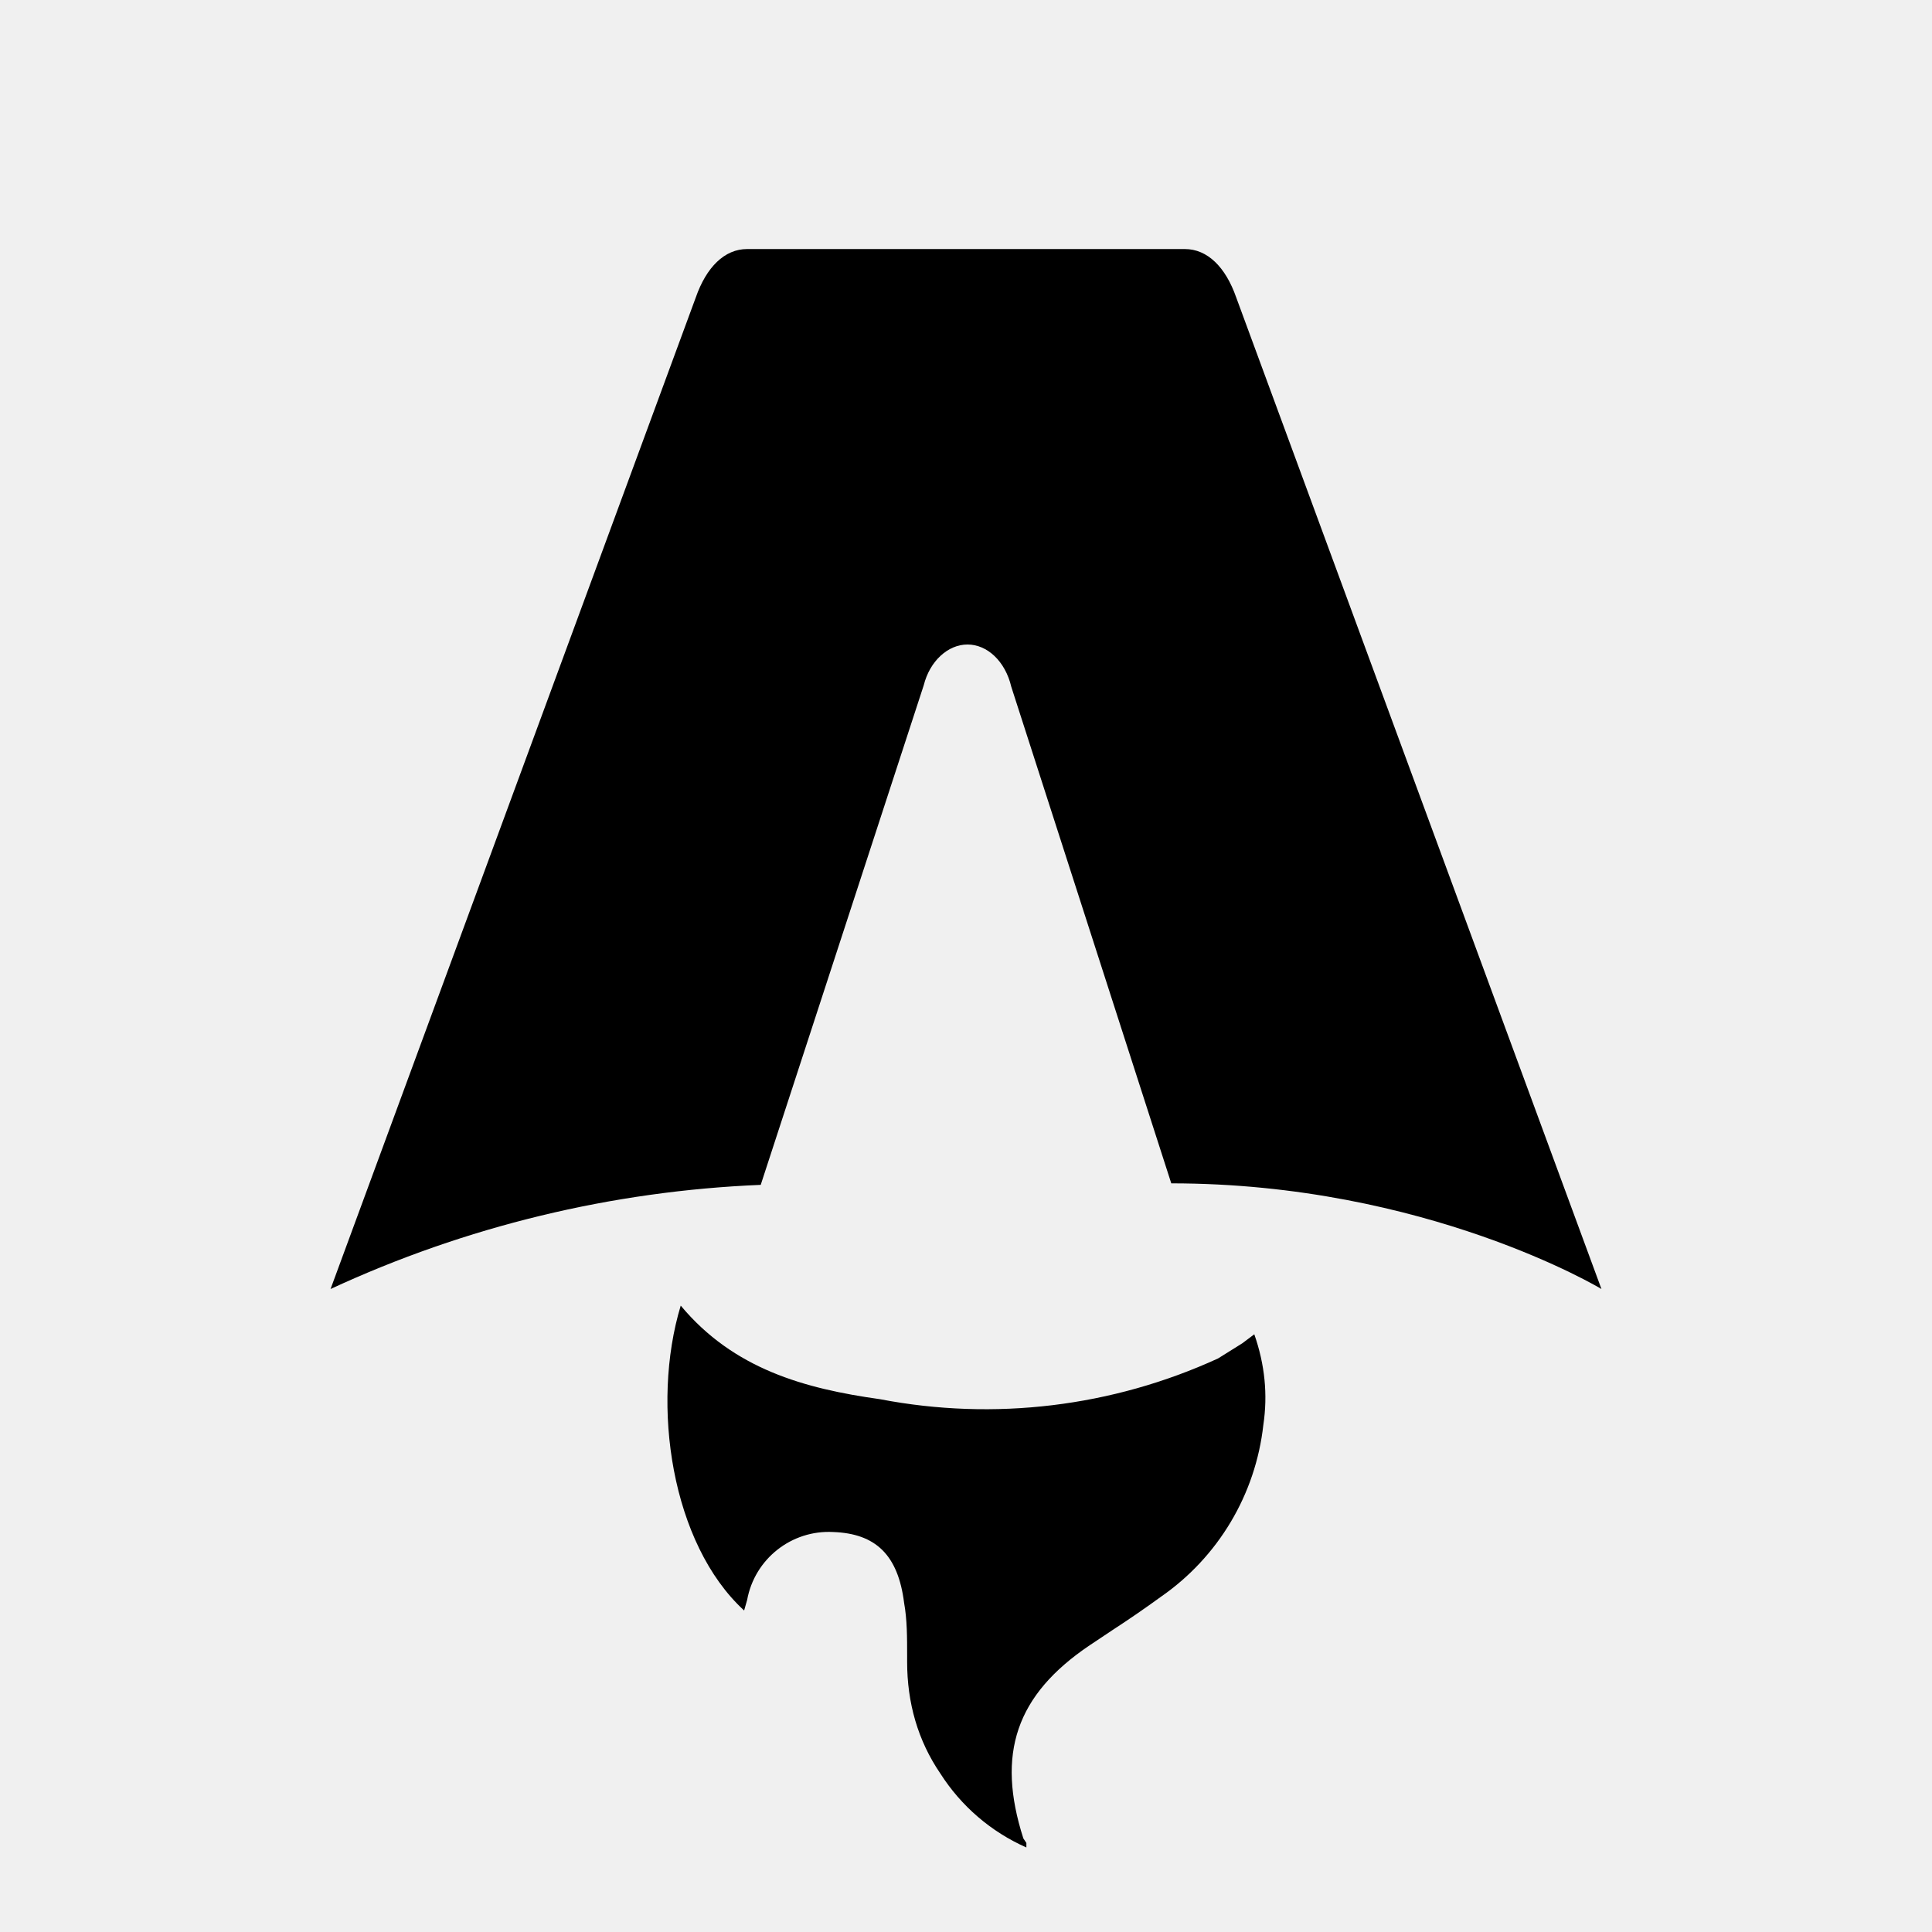
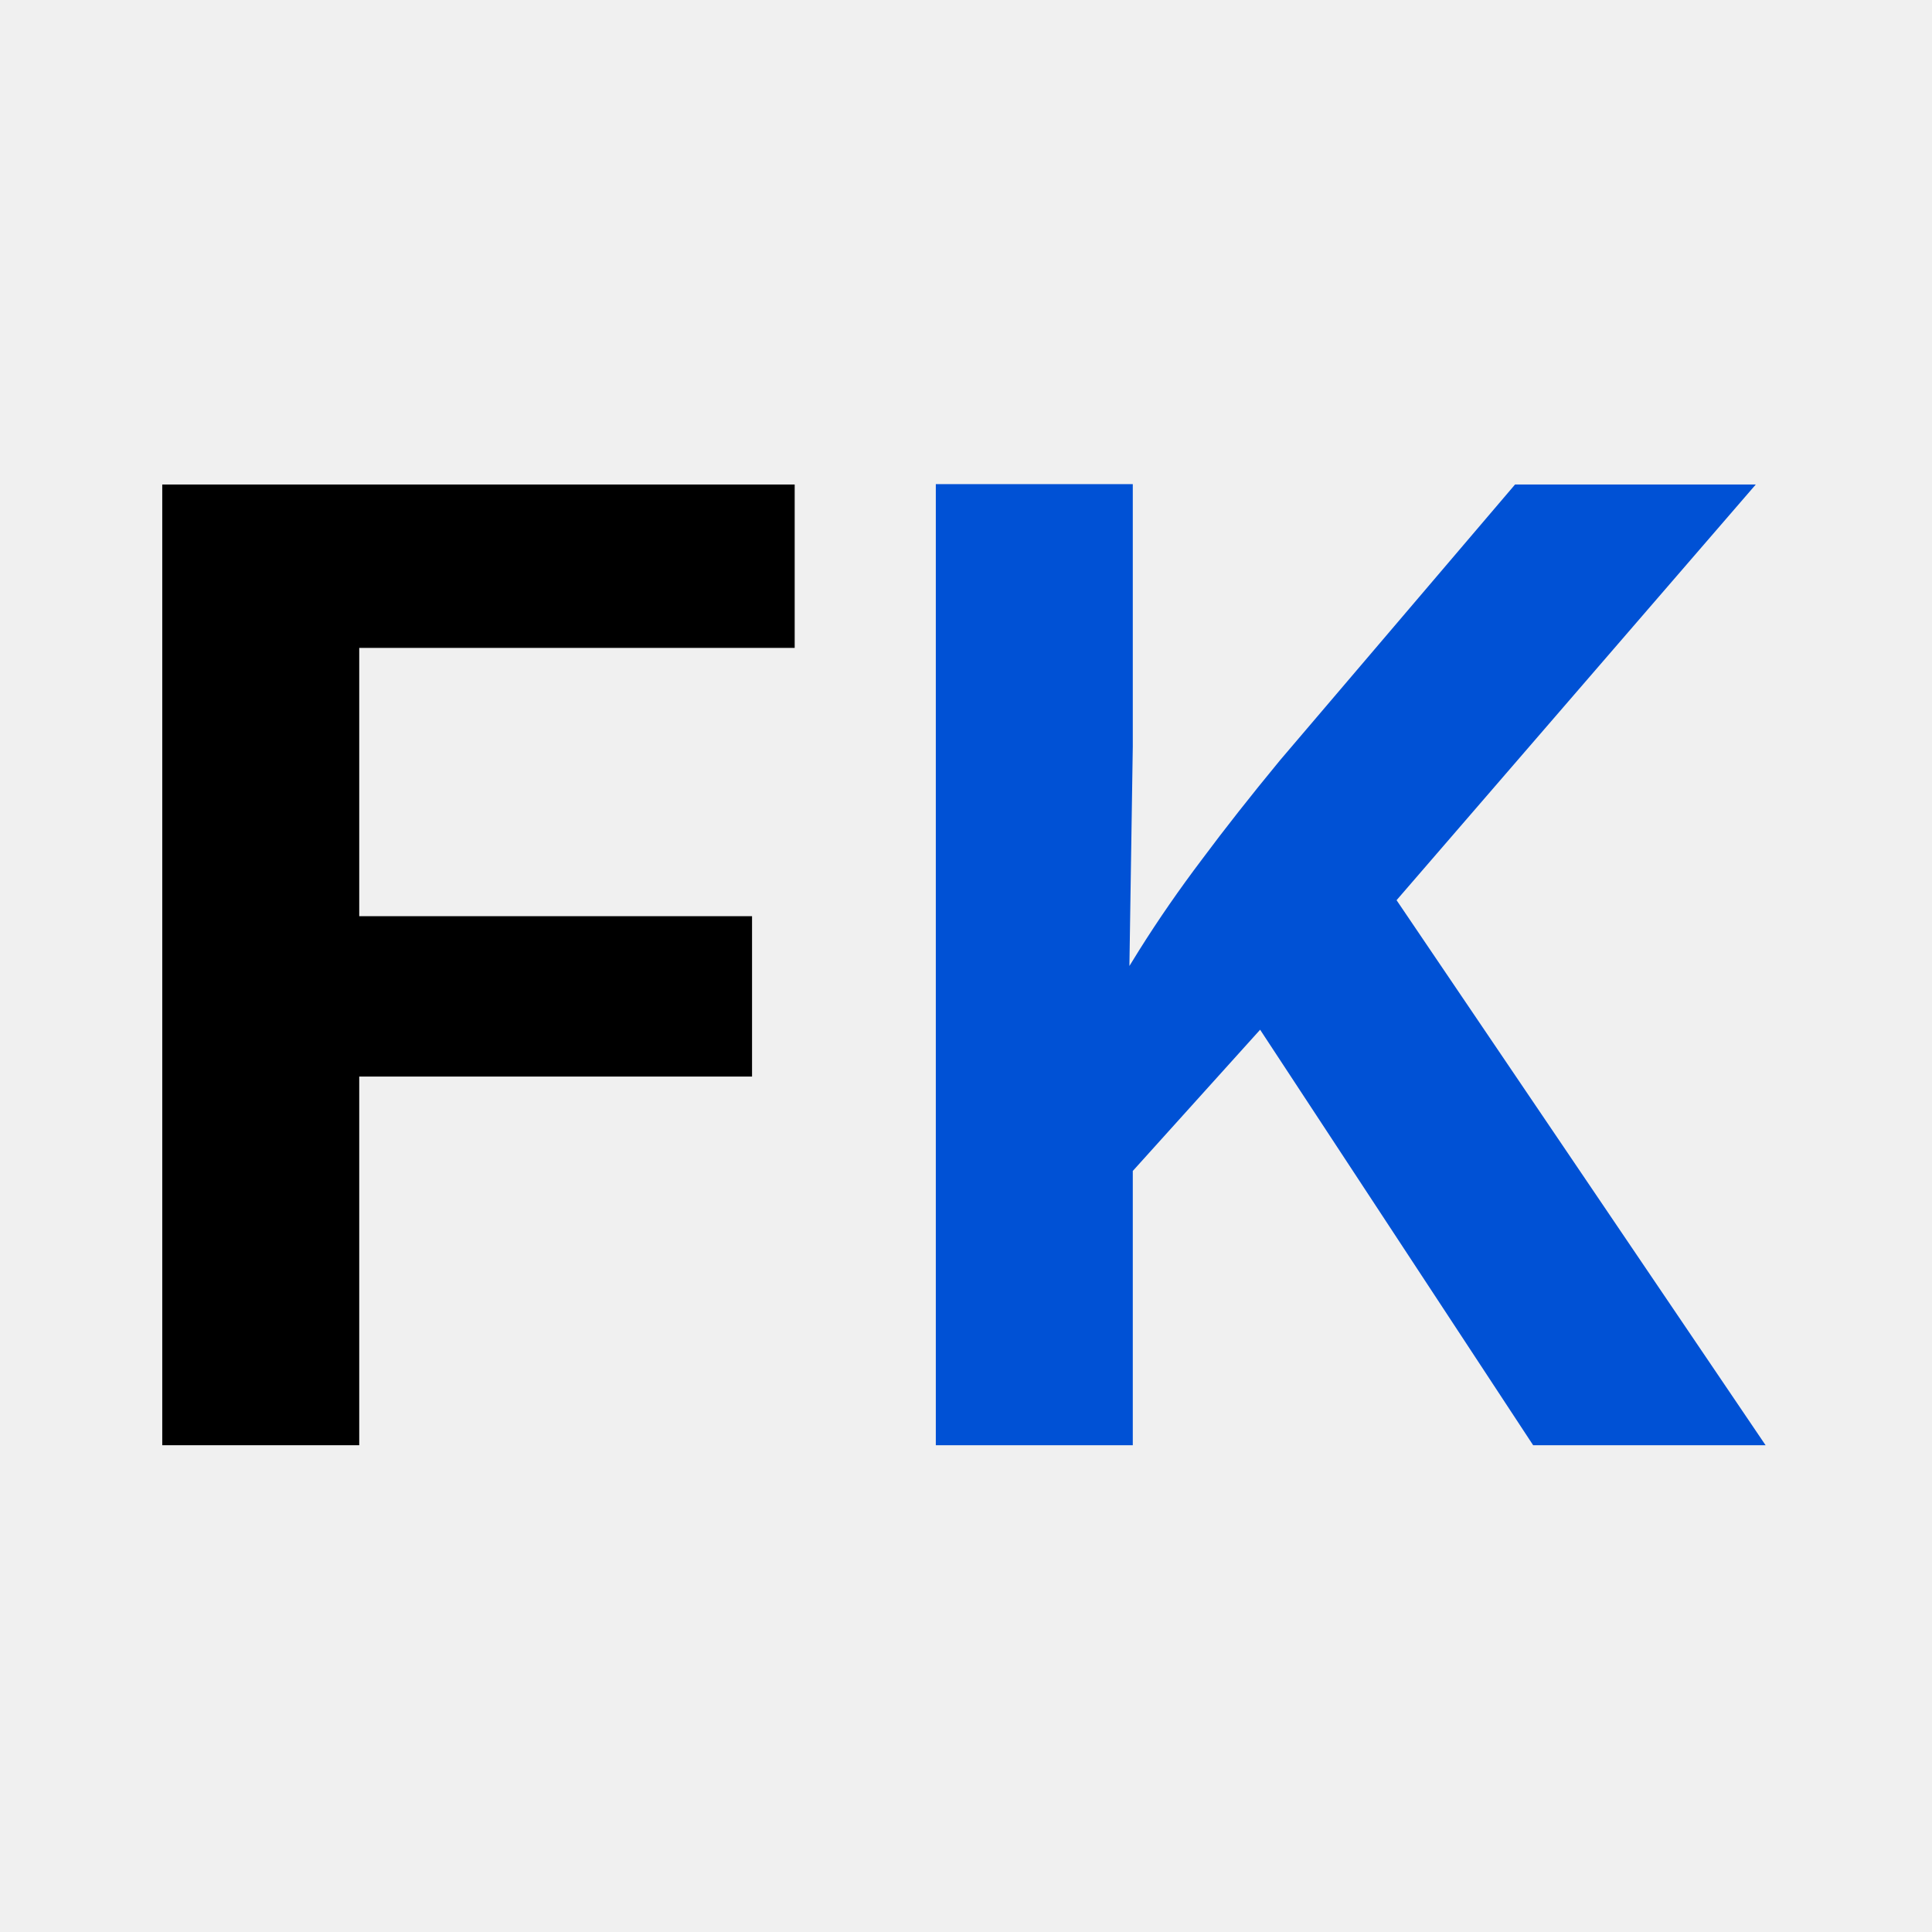
- <svg xmlns="http://www.w3.org/2000/svg" fill="none" viewBox="0 0 128 128">
-   <path d="M50.4 78.5a75.1 75.1 0 0 0-28.5 6.9l24.2-65.7c.7-2 1.9-3.2 3.4-3.2h29c1.5 0 2.7 1.2 3.4 3.2l24.2 65.7s-11.6-7-28.5-7L67 45.5c-.4-1.7-1.6-2.8-2.9-2.8-1.3 0-2.5 1.1-2.9 2.7L50.4 78.5Zm-1.1 28.2Zm-4.2-20.2c-2 6.6-.6 15.8 4.2 20.2a17.5 17.5 0 0 1 .2-.7 5.5 5.5 0 0 1 5.7-4.5c2.8.1 4.3 1.5 4.7 4.7.2 1.1.2 2.3.2 3.5v.4c0 2.7.7 5.2 2.2 7.4a13 13 0 0 0 5.7 4.9v-.3l-.2-.3c-1.8-5.6-.5-9.5 4.4-12.8l1.5-1a73 73 0 0 0 3.2-2.2 16 16 0 0 0 6.8-11.4c.3-2 .1-4-.6-6l-.8.6-1.6 1a37 37 0 0 1-22.4 2.7c-5-.7-9.7-2-13.2-6.2Z" />
+ <svg xmlns="http://www.w3.org/2000/svg" version="1.1" width="1000" height="1000">
  <style>
-         path { fill: #000; }
-         @media (prefers-color-scheme: dark) {
-             path { fill: #FFF; }
-         }
-     </style>
+     #light-icon {
+       display: inline;
+     }
+     #dark-icon {
+       display: none;
+     }
+ 
+     @media (prefers-color-scheme: dark) {
+       #light-icon {
+         display: none;
+       }
+       #dark-icon {
+         display: inline;
+       }
+     }
+   </style>
+   <g id="light-icon">
+     <svg version="1.1" width="1000" height="1000">
+       <g>
+         <g transform="matrix(1.953125,0,0,1.953125,0,0)">
+           <svg version="1.2" viewBox="0 0 512 512" width="512" height="512">
+             <style>.a{fill:#0051d5}</style>
+             <path d="m95.2 383h-52.2v-254.6h167.6v43.3h-115.4v71.1h104.1v42.5h-104.1z" />
+             <path class="a" d="m353.5 251.2l-66.9 74.2v-47.5q7.8-14.2 15.3-26.1 7.6-12.1 16.6-24 9-12.1 20.7-26.3l62.3-73.1h63.8l-107.5 124.4zm-53.3 131.8h-52.2v-254.7h52.2v69.6l-1 64.9 1 25.5zm167.7 0h-61.6l-75.5-114.9 32.9-39z" />
+           </svg>
+         </g>
+       </g>
+     </svg>
+   </g>
+   <g id="dark-icon">
+     <svg version="1.1" width="1000" height="1000">
+       <g clip-path="url(#SvgjsClipPath1012)">
+         <rect width="1000" height="1000" fill="#ffffff" />
+         <g transform="matrix(1.367188,0,0,1.367188,150,150)">
+           <svg version="1.2" viewBox="0 0 512 512" width="512" height="512">
+             <style>.a{fill:#0051d5}</style>
+             <path d="m95.2 383h-52.2v-254.6h167.6v43.3h-115.4v71.1h104.1v42.5h-104.1z" />
+             <path class="a" d="m353.5 251.2l-66.9 74.2v-47.5q7.8-14.2 15.3-26.1 7.6-12.1 16.6-24 9-12.1 20.7-26.3l62.3-73.1h63.8l-107.5 124.4zm-53.3 131.8h-52.2v-254.7h52.2v69.6l-1 64.9 1 25.5zm167.7 0h-61.6l-75.5-114.9 32.9-39z" />
+           </svg>
+         </g>
+       </g>
+       <defs>
+         <clipPath id="SvgjsClipPath1012">
+           <rect width="1000" height="1000" x="0" y="0" rx="350" ry="350" />
+         </clipPath>
+       </defs>
+     </svg>
+   </g>
</svg>
